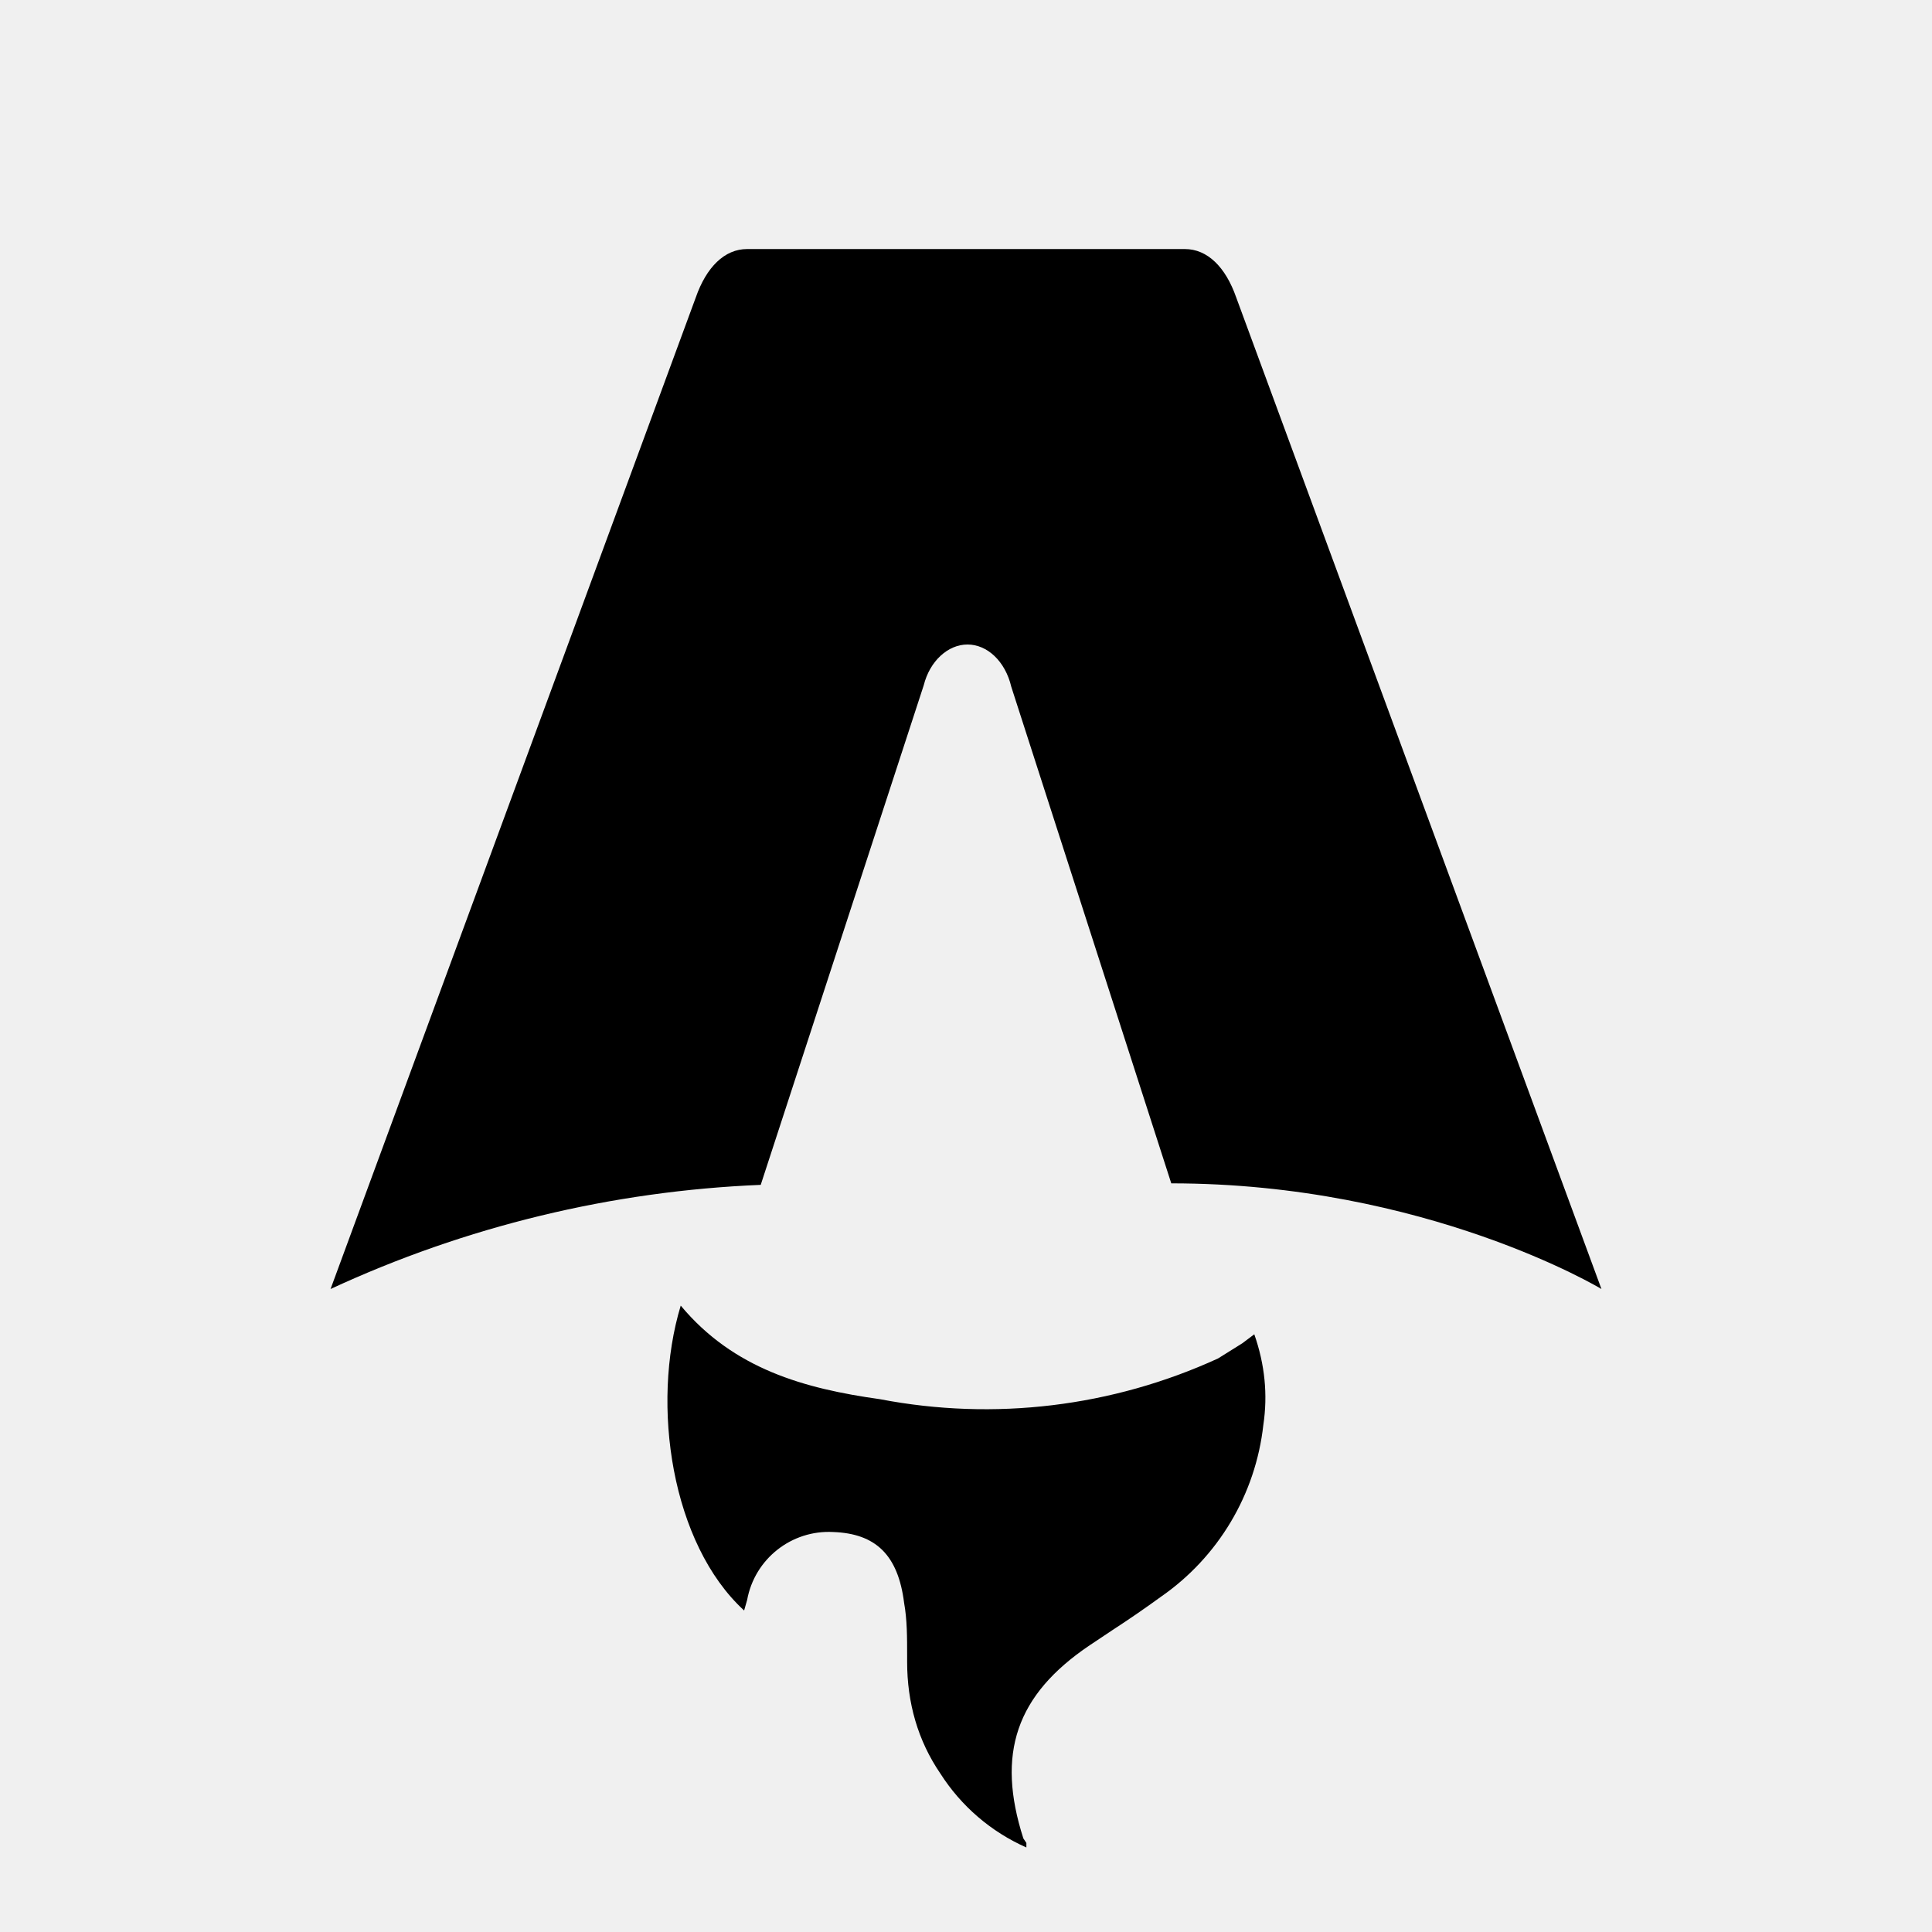
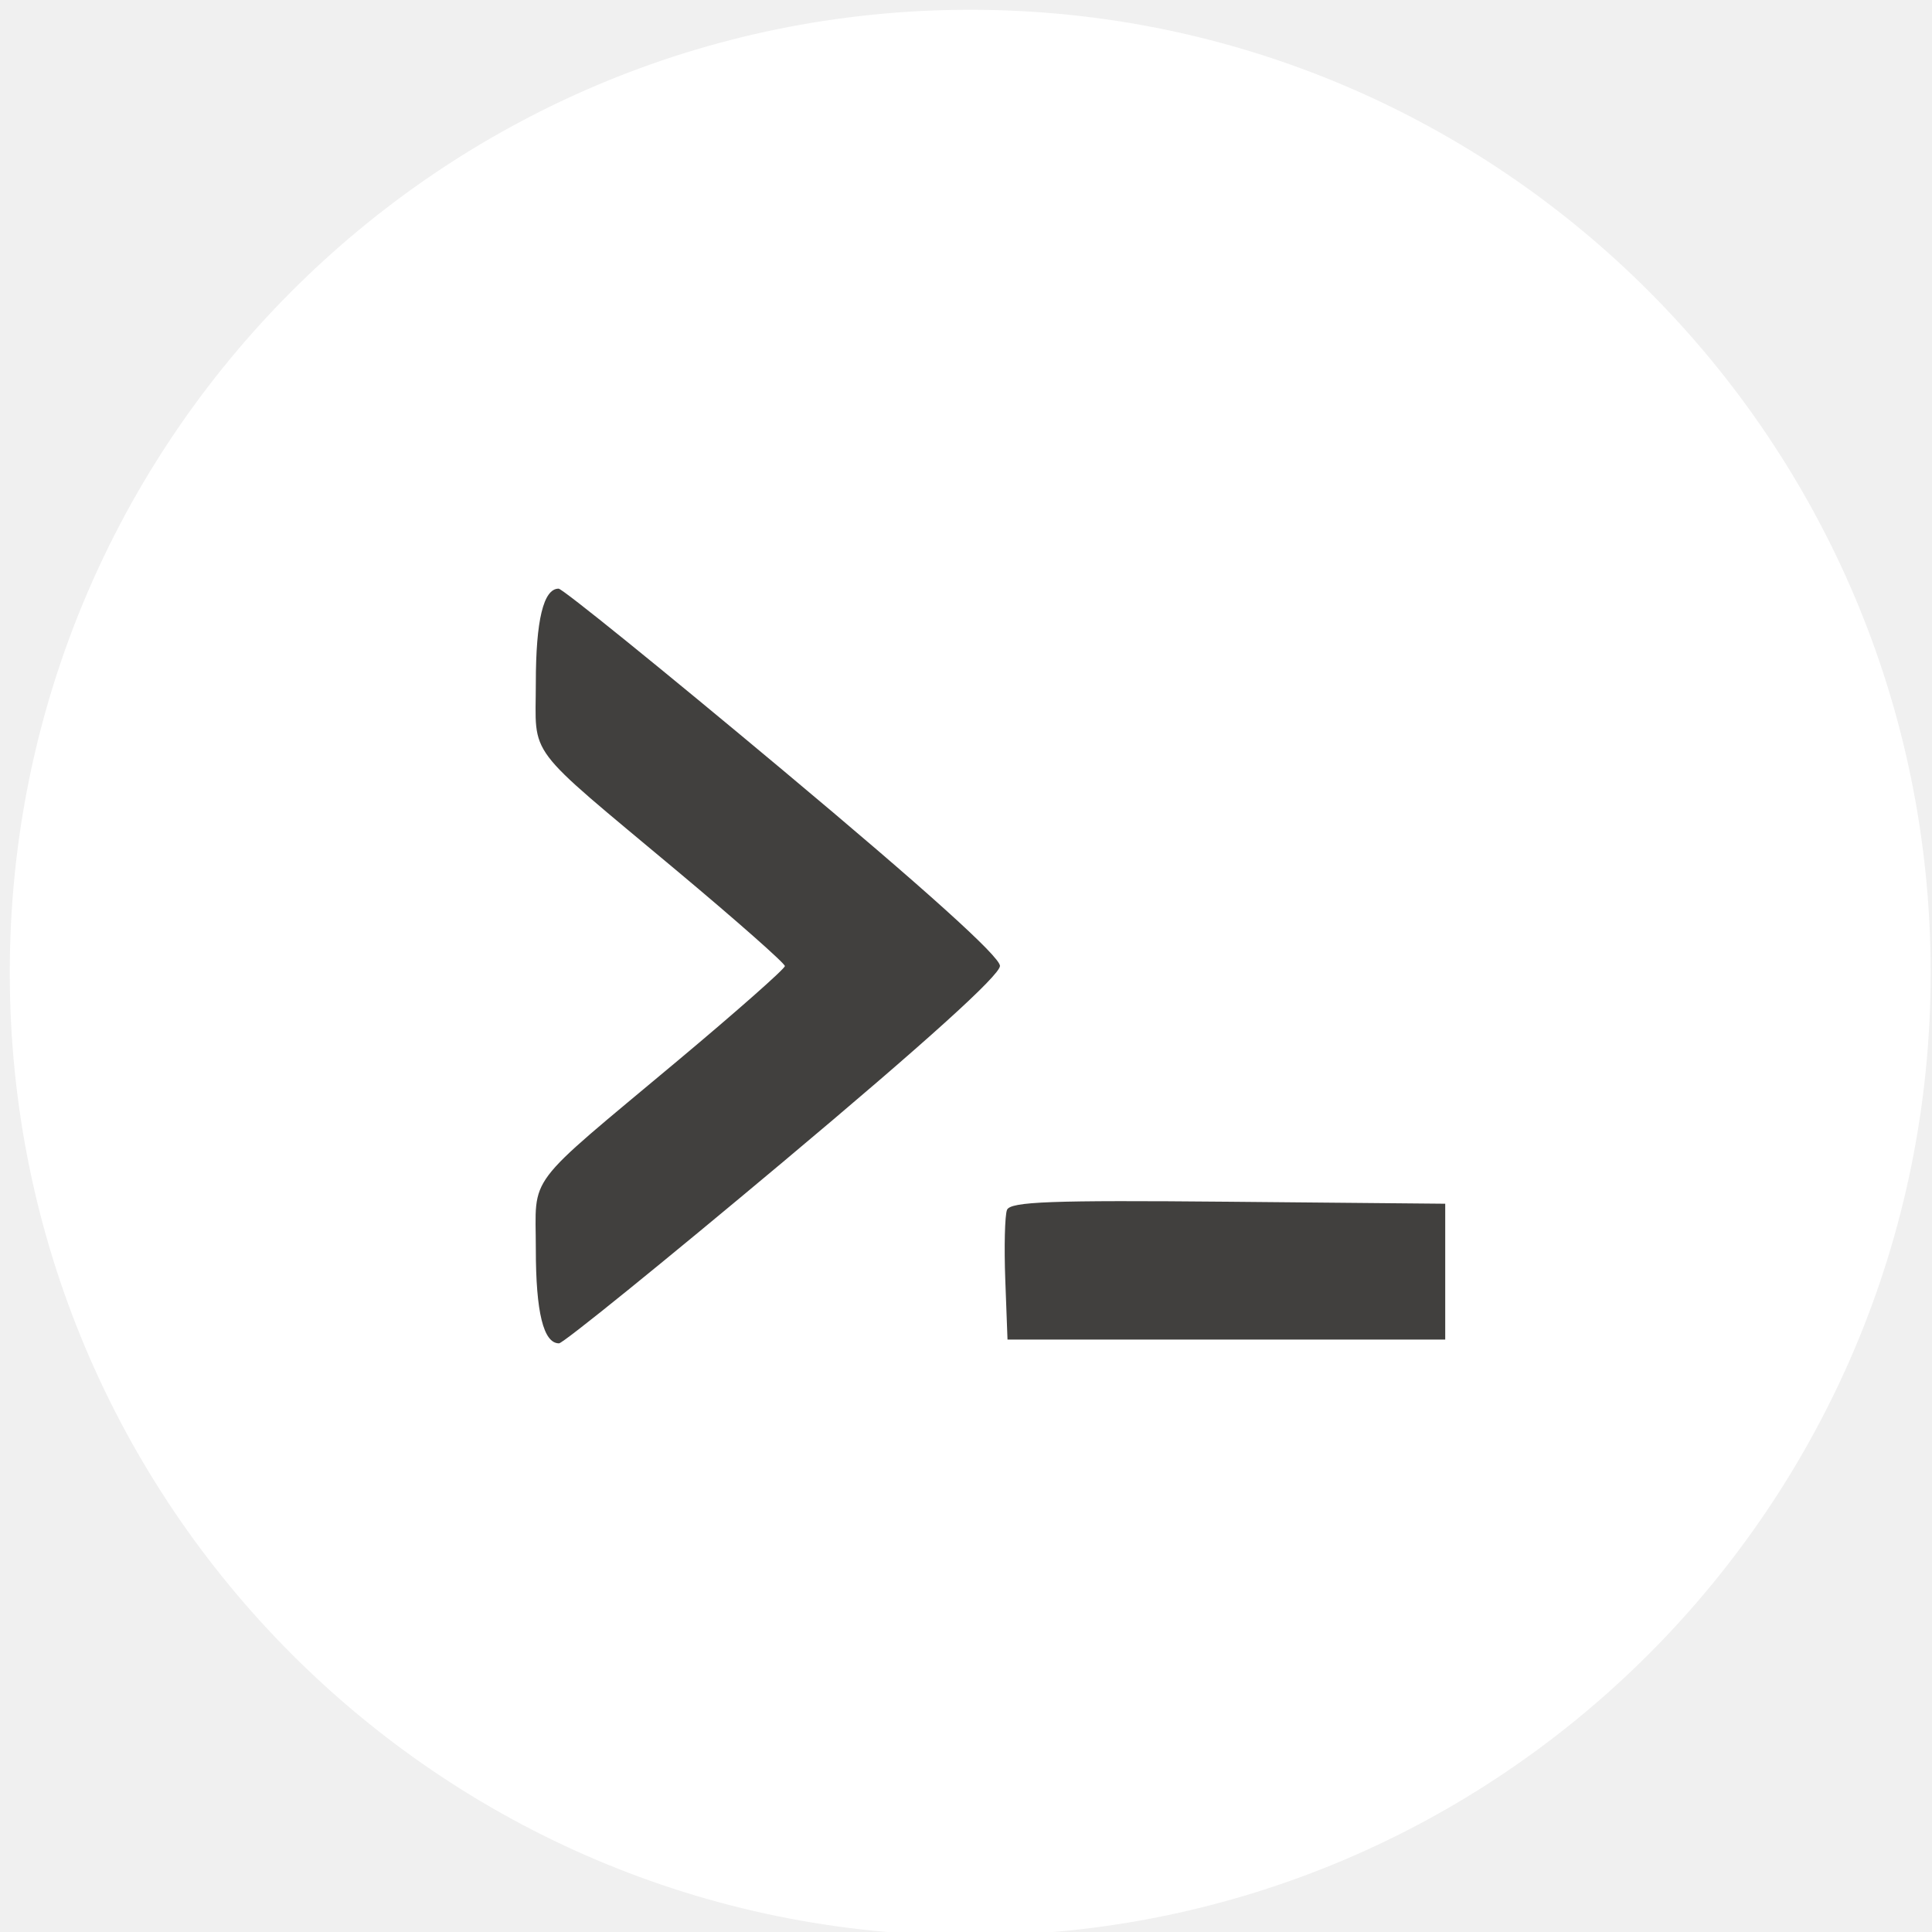
- <svg xmlns="http://www.w3.org/2000/svg" fill="none" viewBox="0 0 128 128">
-   <path d="M50.4 78.5a75.1 75.1 0 0 0-28.5 6.9l24.2-65.7c.7-2 1.9-3.2 3.4-3.2h29c1.5 0 2.7 1.2 3.4 3.2l24.2 65.7s-11.6-7-28.5-7L67 45.5c-.4-1.7-1.6-2.8-2.9-2.8-1.3 0-2.5 1.1-2.9 2.7L50.4 78.5Zm-1.1 28.2Zm-4.2-20.2c-2 6.6-.6 15.8 4.2 20.2a17.5 17.5 0 0 1 .2-.7 5.5 5.5 0 0 1 5.7-4.5c2.8.1 4.3 1.5 4.7 4.7.2 1.1.2 2.3.2 3.5v.4c0 2.7.7 5.2 2.2 7.4a13 13 0 0 0 5.7 4.9v-.3l-.2-.3c-1.8-5.6-.5-9.5 4.4-12.8l1.5-1a73 73 0 0 0 3.2-2.2 16 16 0 0 0 6.8-11.4c.3-2 .1-4-.6-6l-.8.6-1.6 1a37 37 0 0 1-22.4 2.7c-5-.7-9.7-2-13.2-6.2Z" />
-   <style>
-         path { fill: #000; }
-         @media (prefers-color-scheme: dark) {
-             path { fill: #FFF; }
-         }
-     </style>
+ <svg xmlns="http://www.w3.org/2000/svg" id="svg" version="1.1" width="256" height="256">
+   <defs id="defs7" />
+   <ellipse style="fill:#ffffff;fill-opacity:1;stroke-width:1.005" id="path1673" cx="128.559" cy="128.883" rx="127.264" ry="127.588" />
+   <path d="m 103.733,102.056 c 18.912,15.815 28.767,24.699 28.767,25.932 0,1.232 -9.858,10.139 -28.712,25.944 C 87.997,167.169 74.625,178 74.073,178 72.014,178 71,173.881 71,165.52 71,155.42 69.267,157.724 89.756,140.583 97.59,134.028 104,128.37 104,128.009 104,127.647 97.588,121.988 89.75,115.431 69.294,98.318 71,100.588 71,90.48 71,82.194 72.014,78 74.018,78 c 0.522,0 13.893,10.825 29.715,24.056 M 191.5,168.5 v 9 h -29 -29 l -0.295,-7.912 c -0.162,-4.351 -0.061,-8.52 0.225,-9.265 0.423,-1.104 5.837,-1.305 29.295,-1.088 L 191.5,159.5 v 9" stroke="none" fill="#000000" fill-rule="evenodd" id="path2" style="fill:#41403e;fill-opacity:1" />
</svg>
